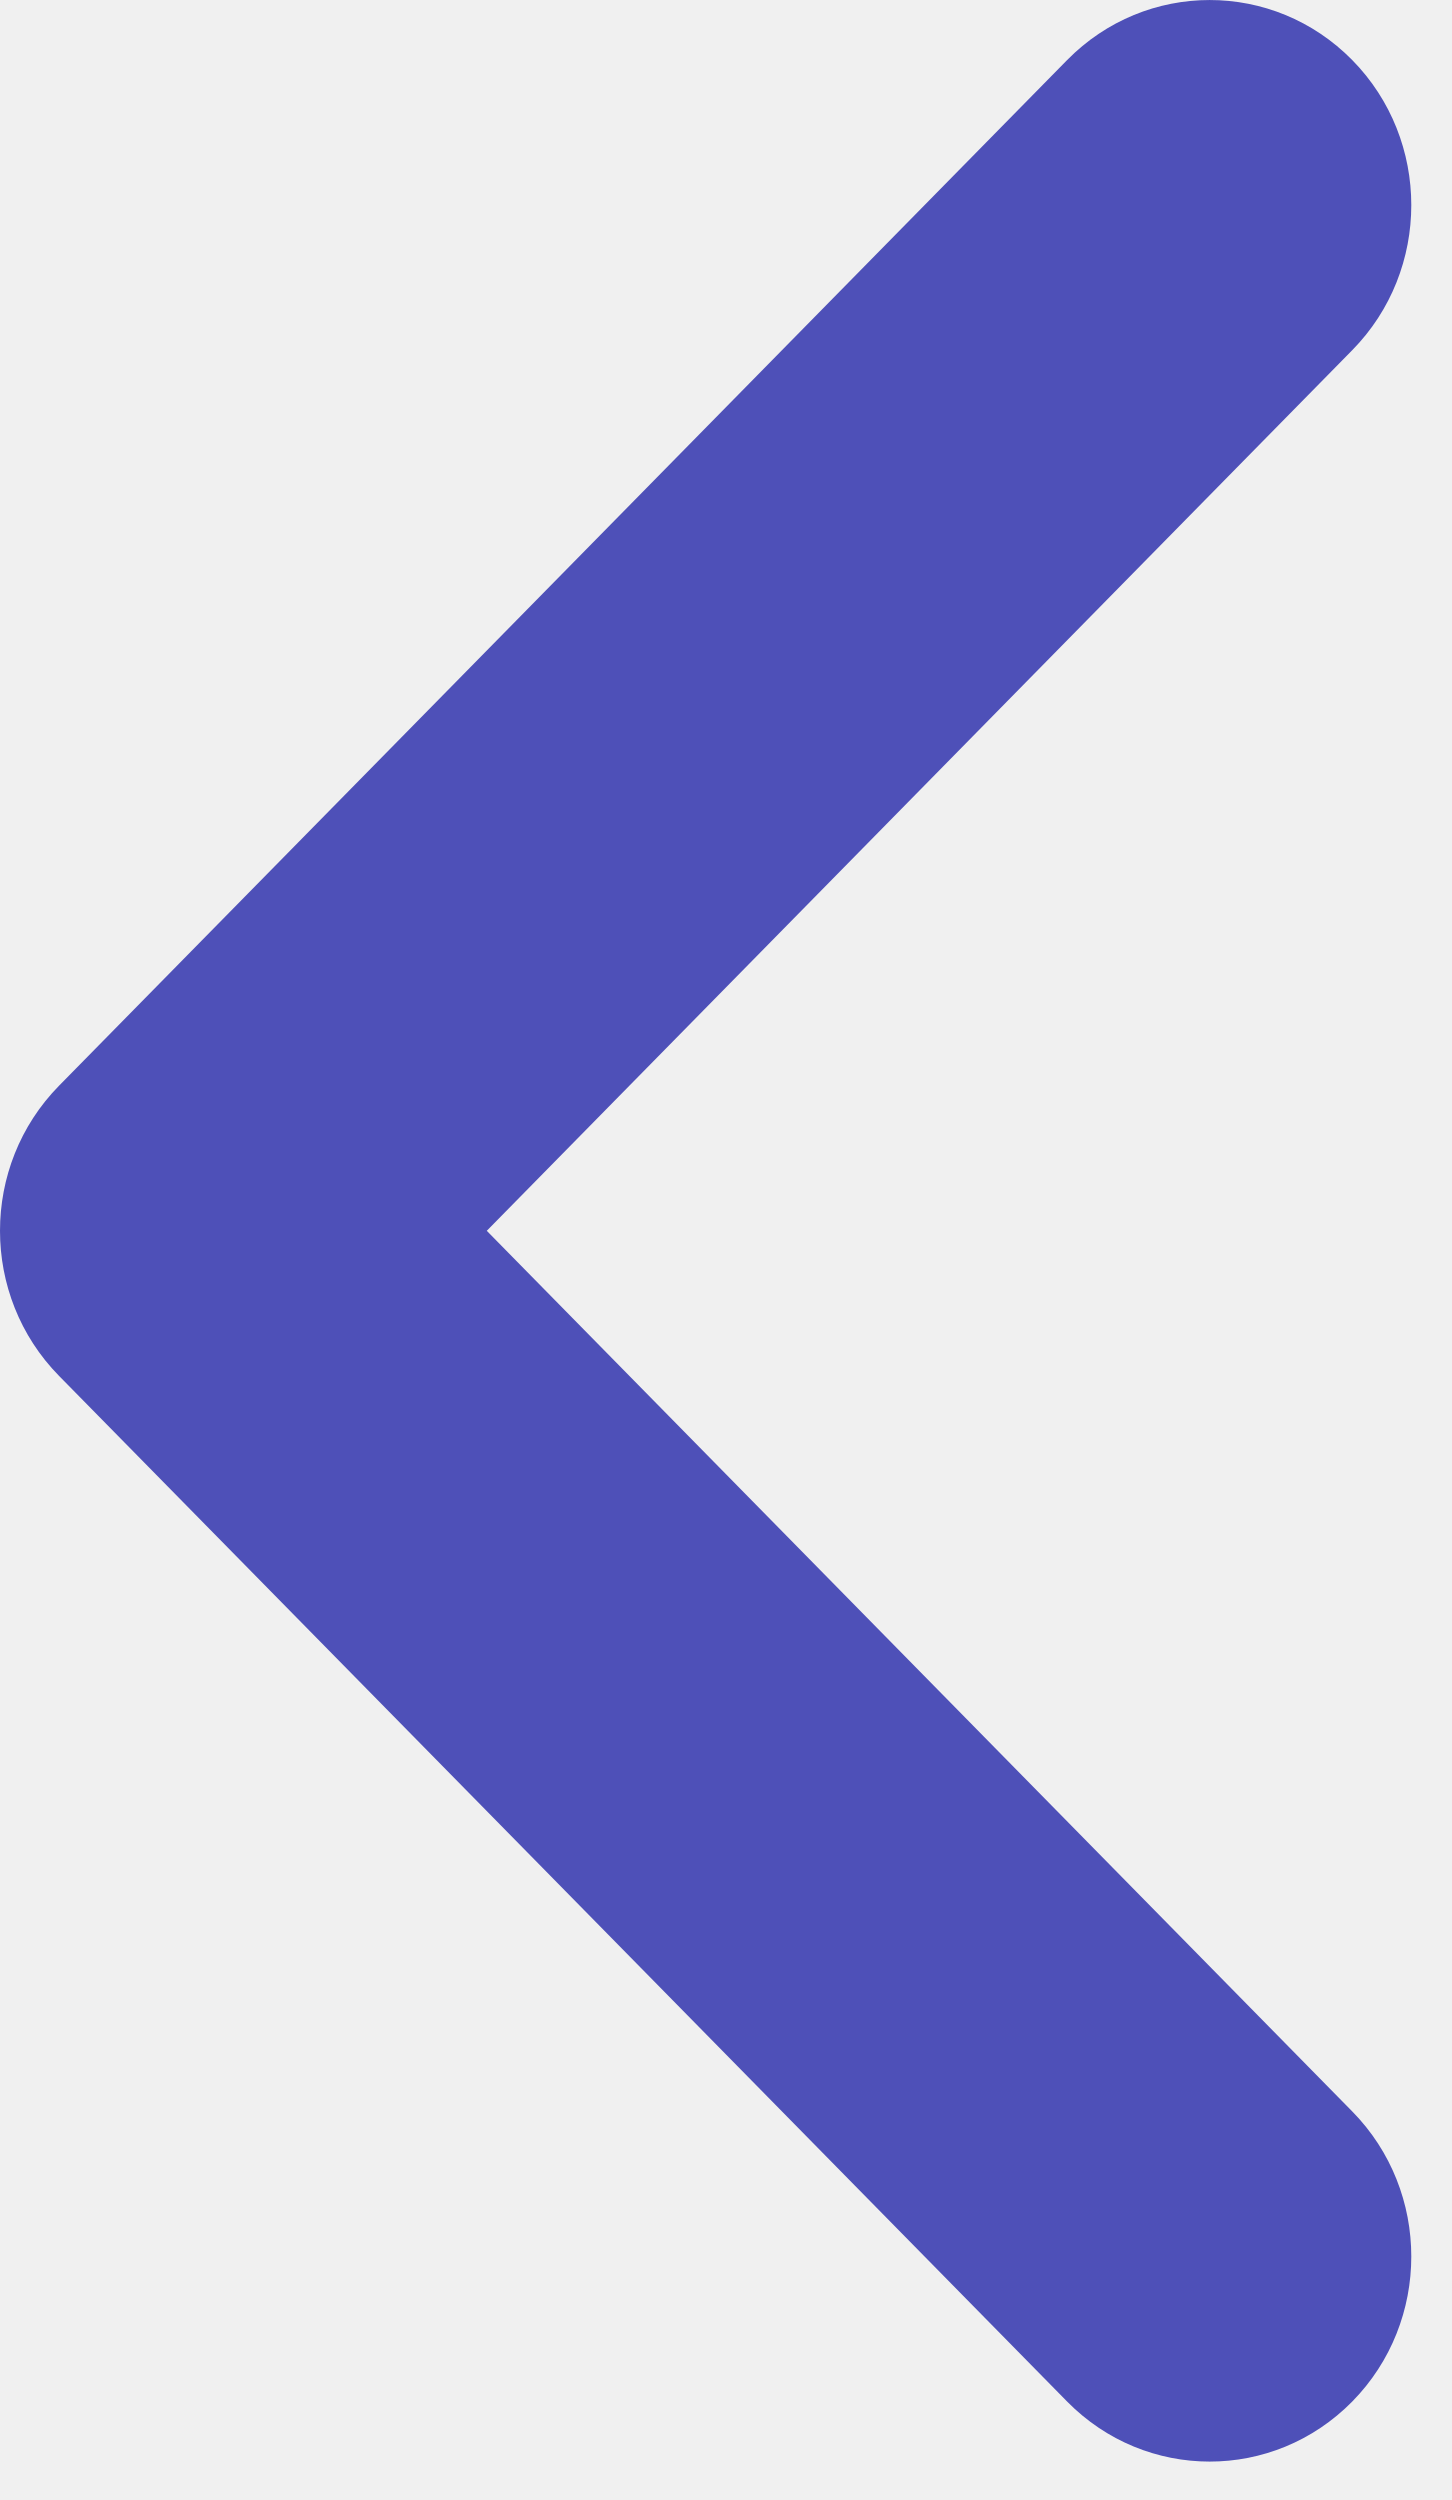
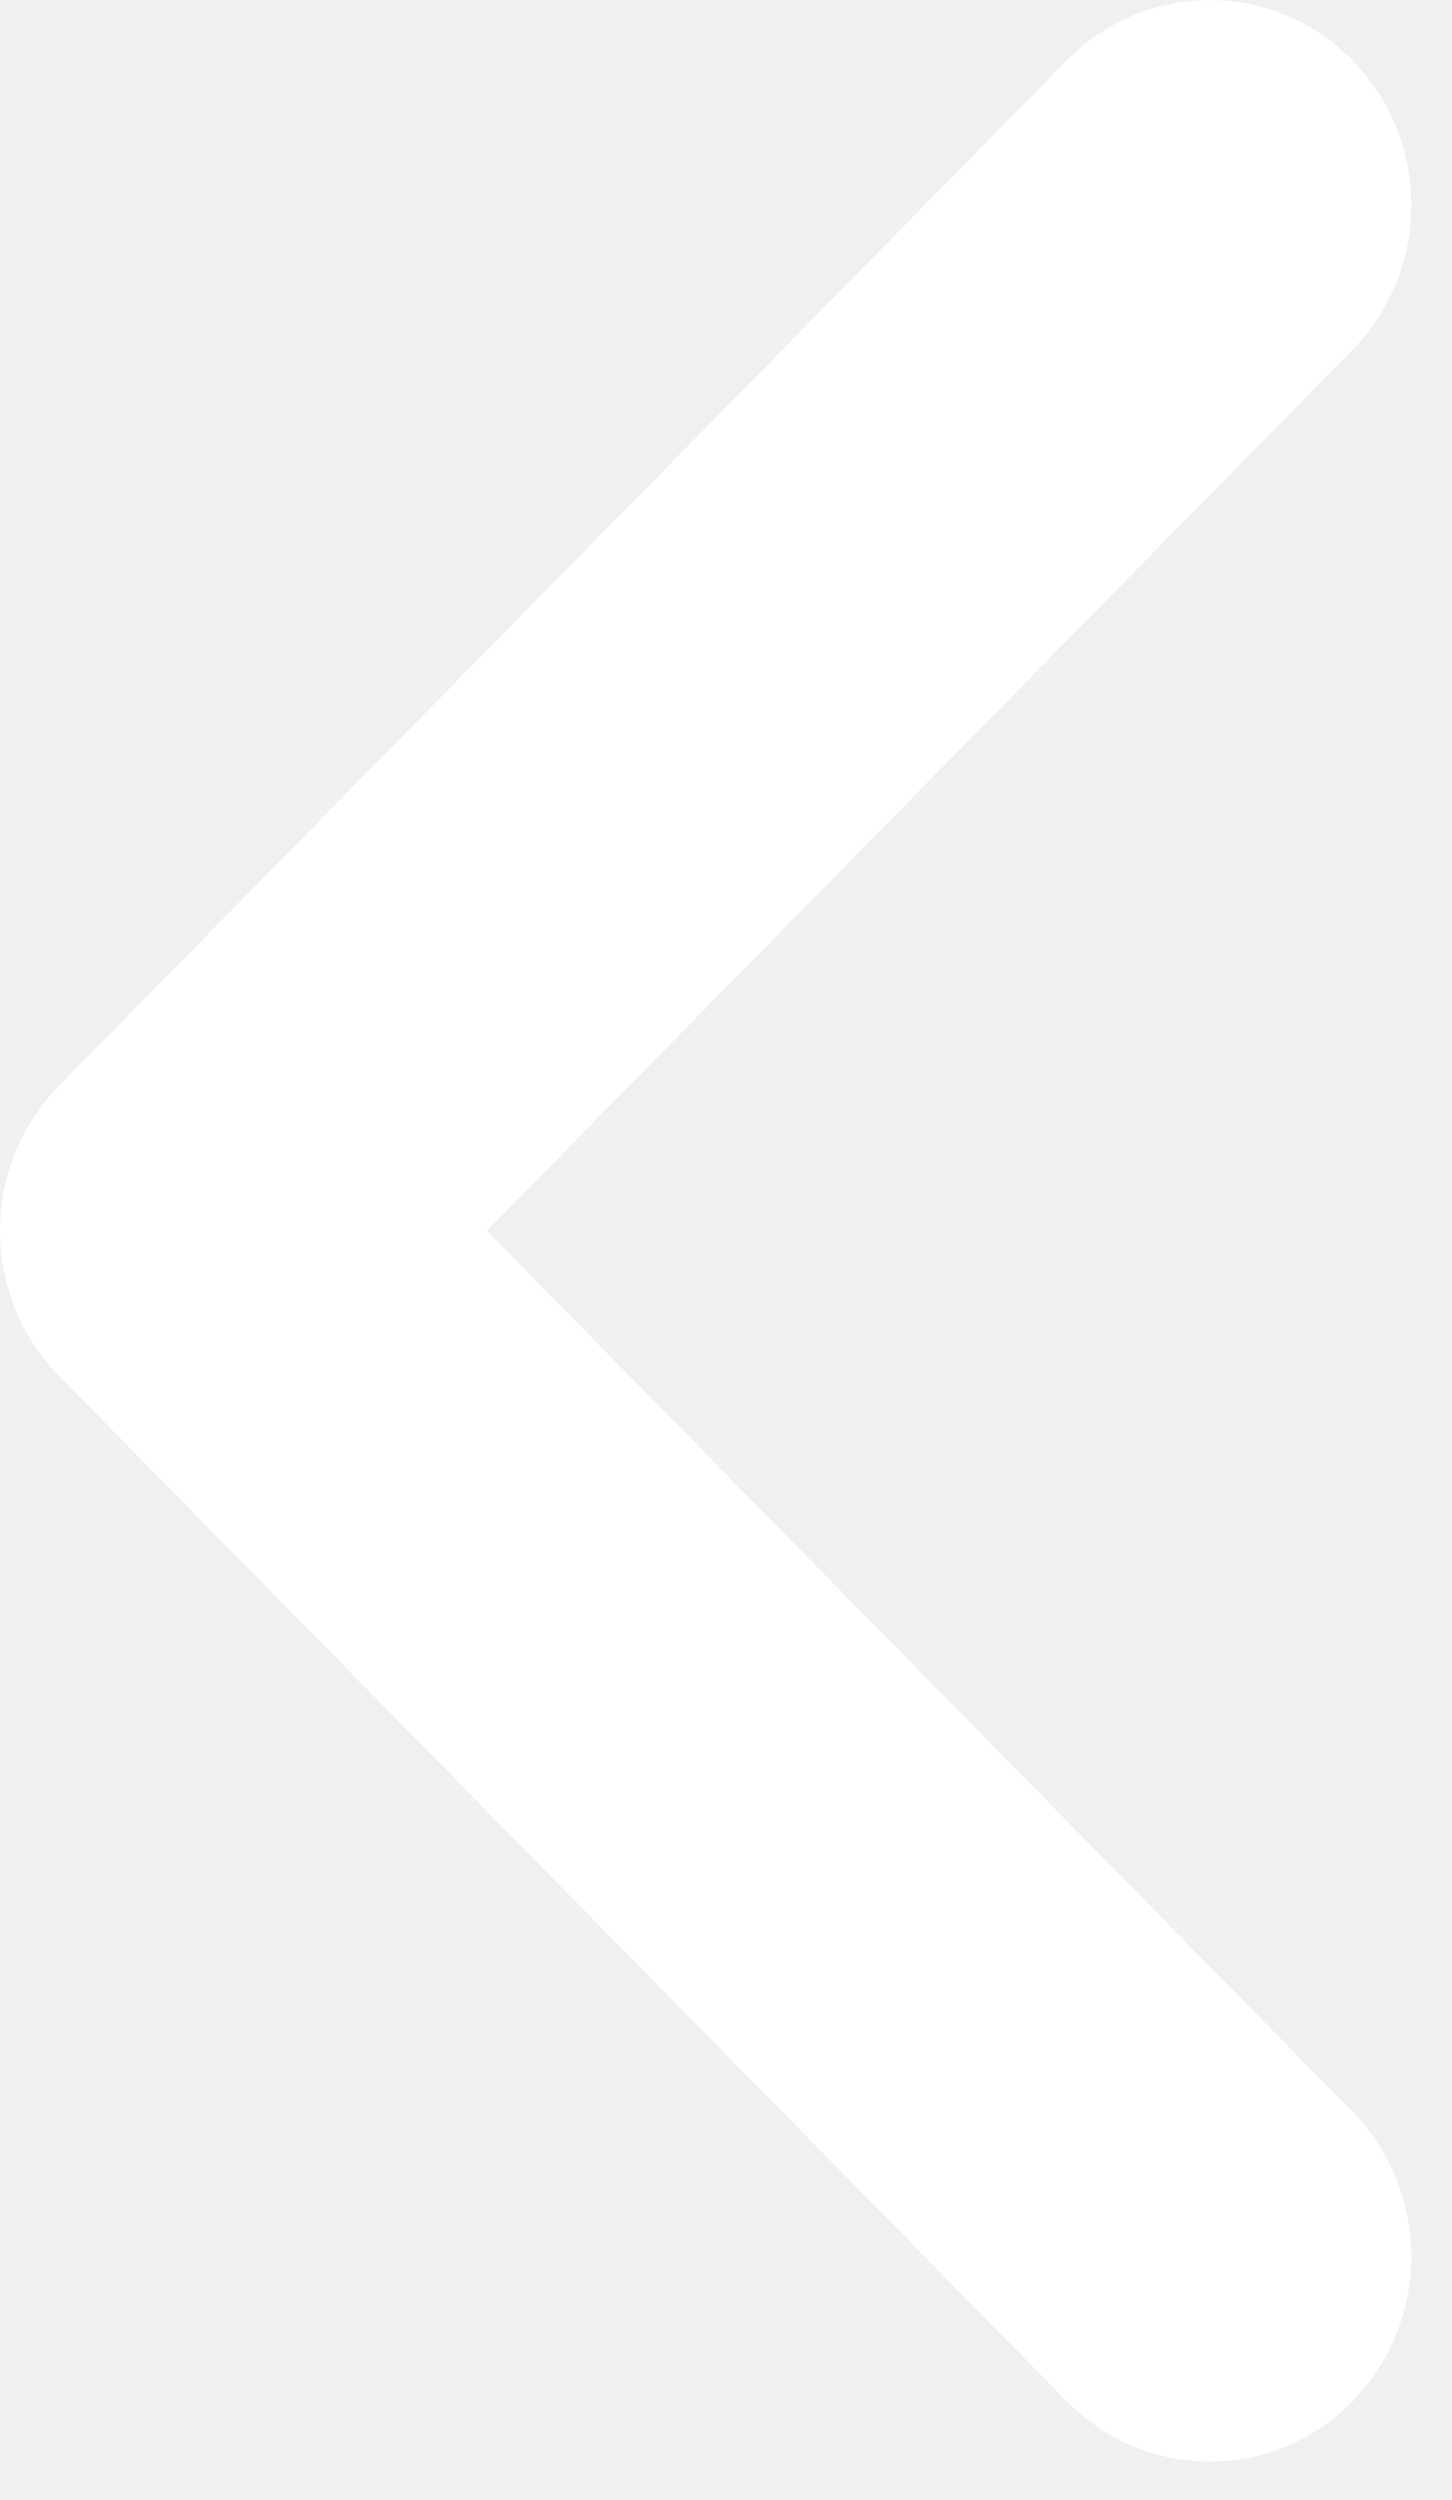
<svg xmlns="http://www.w3.org/2000/svg" width="18" height="31" viewBox="0 0 18 31" fill="none">
-   <path d="M16.768 4.342C17.744 3.349 17.744 1.738 16.768 0.745C15.791 -0.248 14.209 -0.248 13.232 0.745L0.732 13.463C-0.244 14.457 -0.244 16.067 0.732 17.061L13.232 29.779C14.209 30.772 15.791 30.772 16.768 29.779C17.744 28.786 17.744 27.175 16.768 26.182L6.036 15.262L16.768 4.342Z" fill="#4E50B8" />
+   <path d="M16.768 4.342C17.744 3.349 17.744 1.738 16.768 0.745C15.791 -0.248 14.209 -0.248 13.232 0.745L0.732 13.463C-0.244 14.457 -0.244 16.067 0.732 17.061L13.232 29.779C14.209 30.772 15.791 30.772 16.768 29.779C17.744 28.786 17.744 27.175 16.768 26.182L6.036 15.262L16.768 4.342Z" fill="white" />
</svg>
